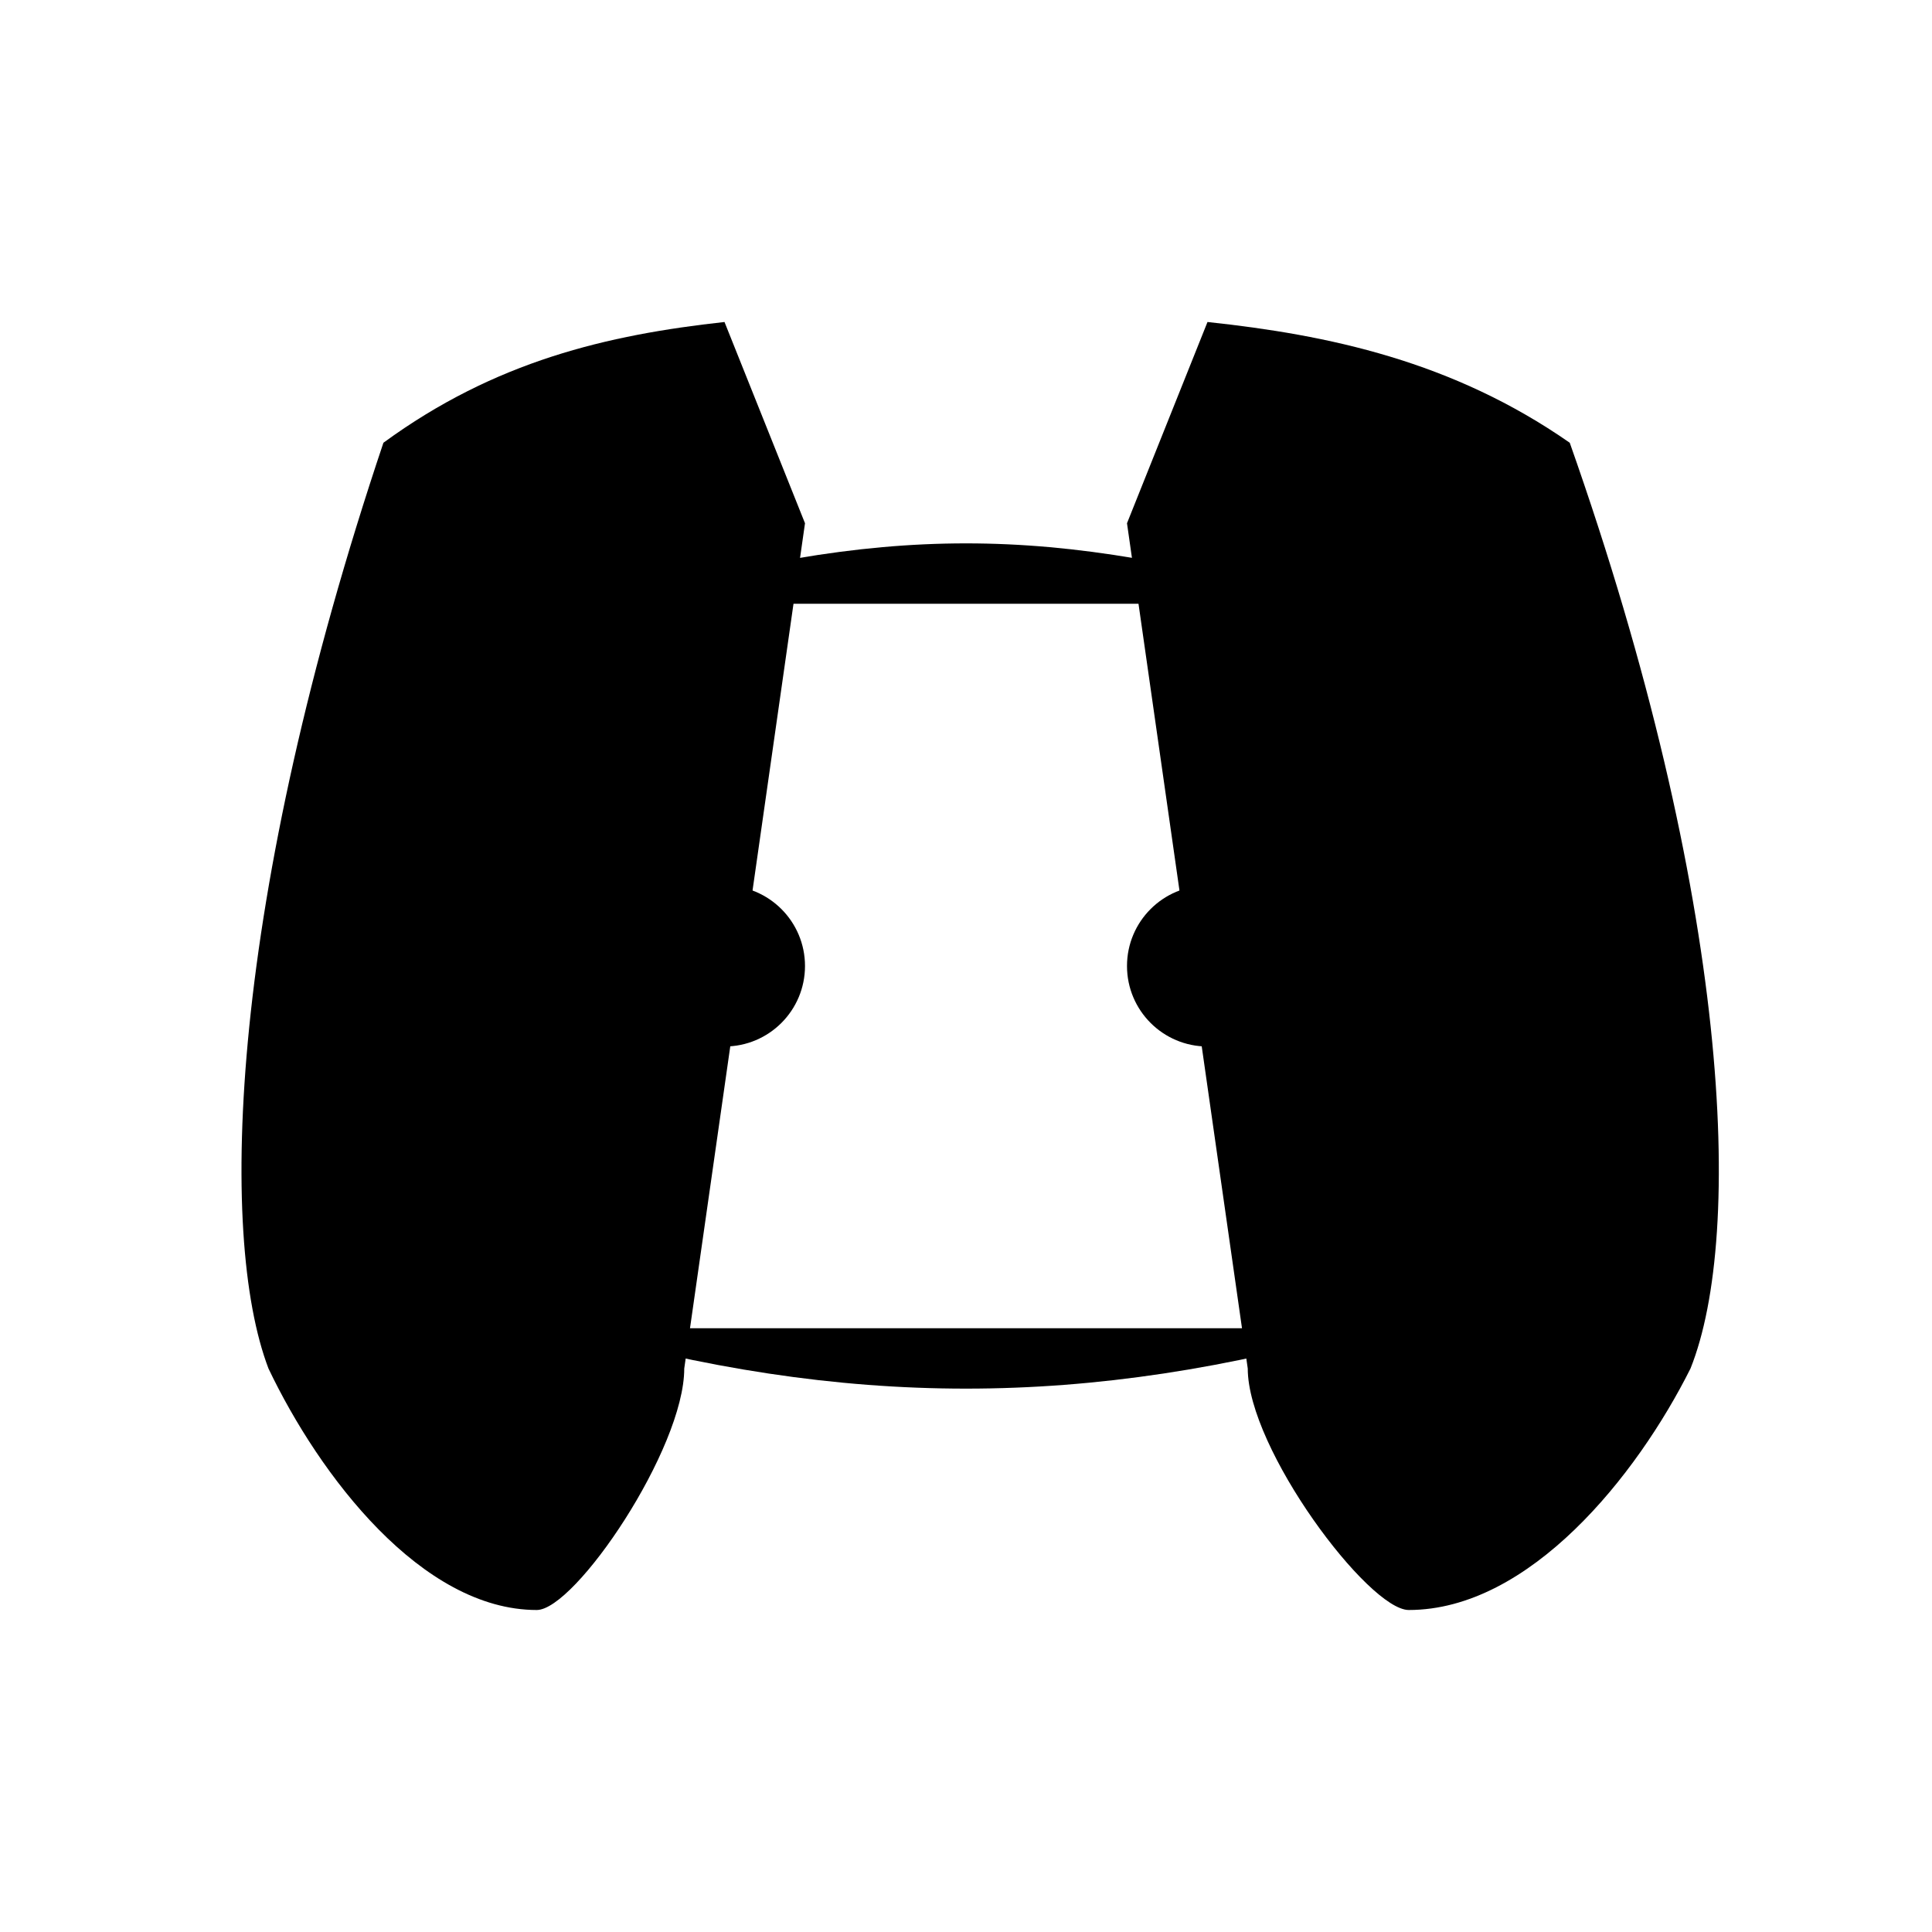
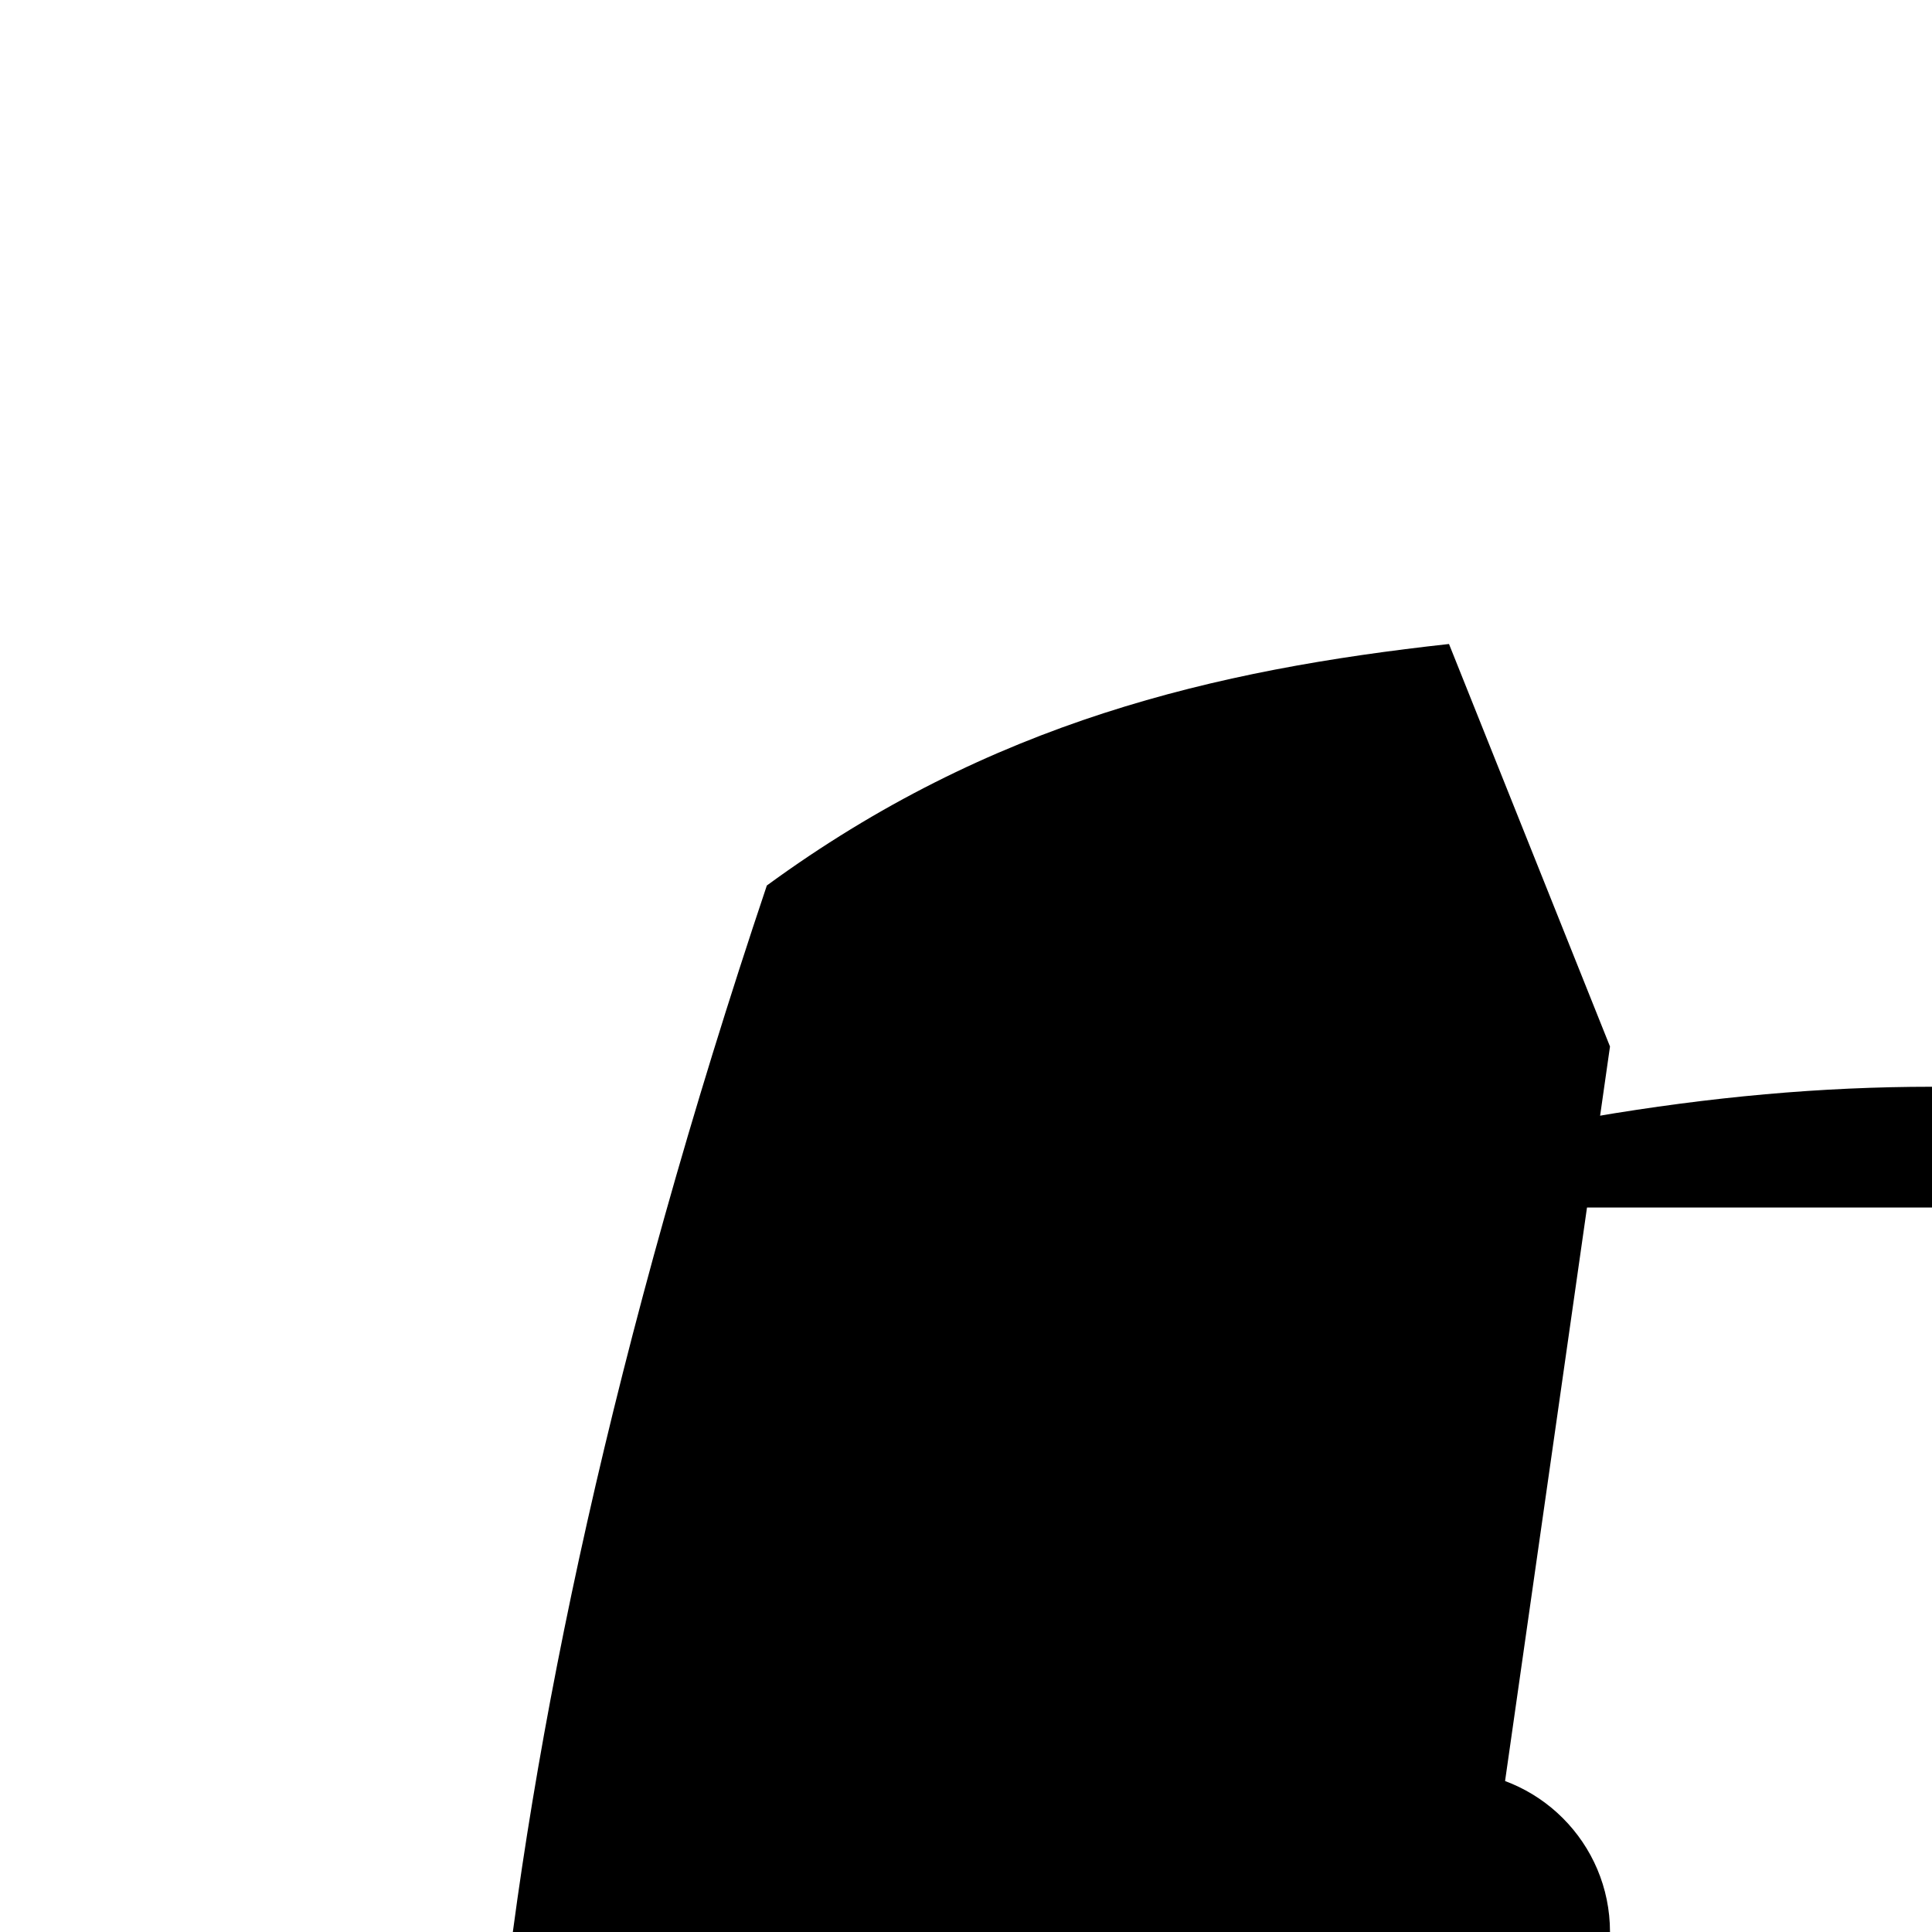
- <svg xmlns="http://www.w3.org/2000/svg" stroke-linecap="round" stroke-linejoin="round">
+ <svg xmlns="http://www.w3.org/2000/svg" width="1em" height="1em" stroke-linecap="round" stroke-linejoin="round">
  <path stroke="none" d="M0 0h24v24H0z" fill="none" />
  <circle cx="9" cy="12" r="1" />
  <circle cx="15" cy="12" r="1" />
  <path d="M7.5 7.5c3.5 -1 5.5 -1 9 0" />
  <path d="M7 16.5c3.5 1 6.5 1 10 0" />
  <path d="M15.5 17c0 1 1.5 3 2 3c1.5 0 2.833 -1.667 3.5 -3c.667 -1.667 .5 -5.833 -1.5 -11.5c-1.457 -1.015 -3 -1.34 -4.5 -1.5l-1 2.5">
  </path>
  <path d="M8.5 17c0 1 -1.356 3 -1.832 3c-1.429 0 -2.698 -1.667 -3.333 -3c-.635 -1.667 -.476 -5.833 1.428 -11.5c1.388 -1.015 2.782 -1.34 4.237 -1.5l1 2.5">
  </path>
</svg>
